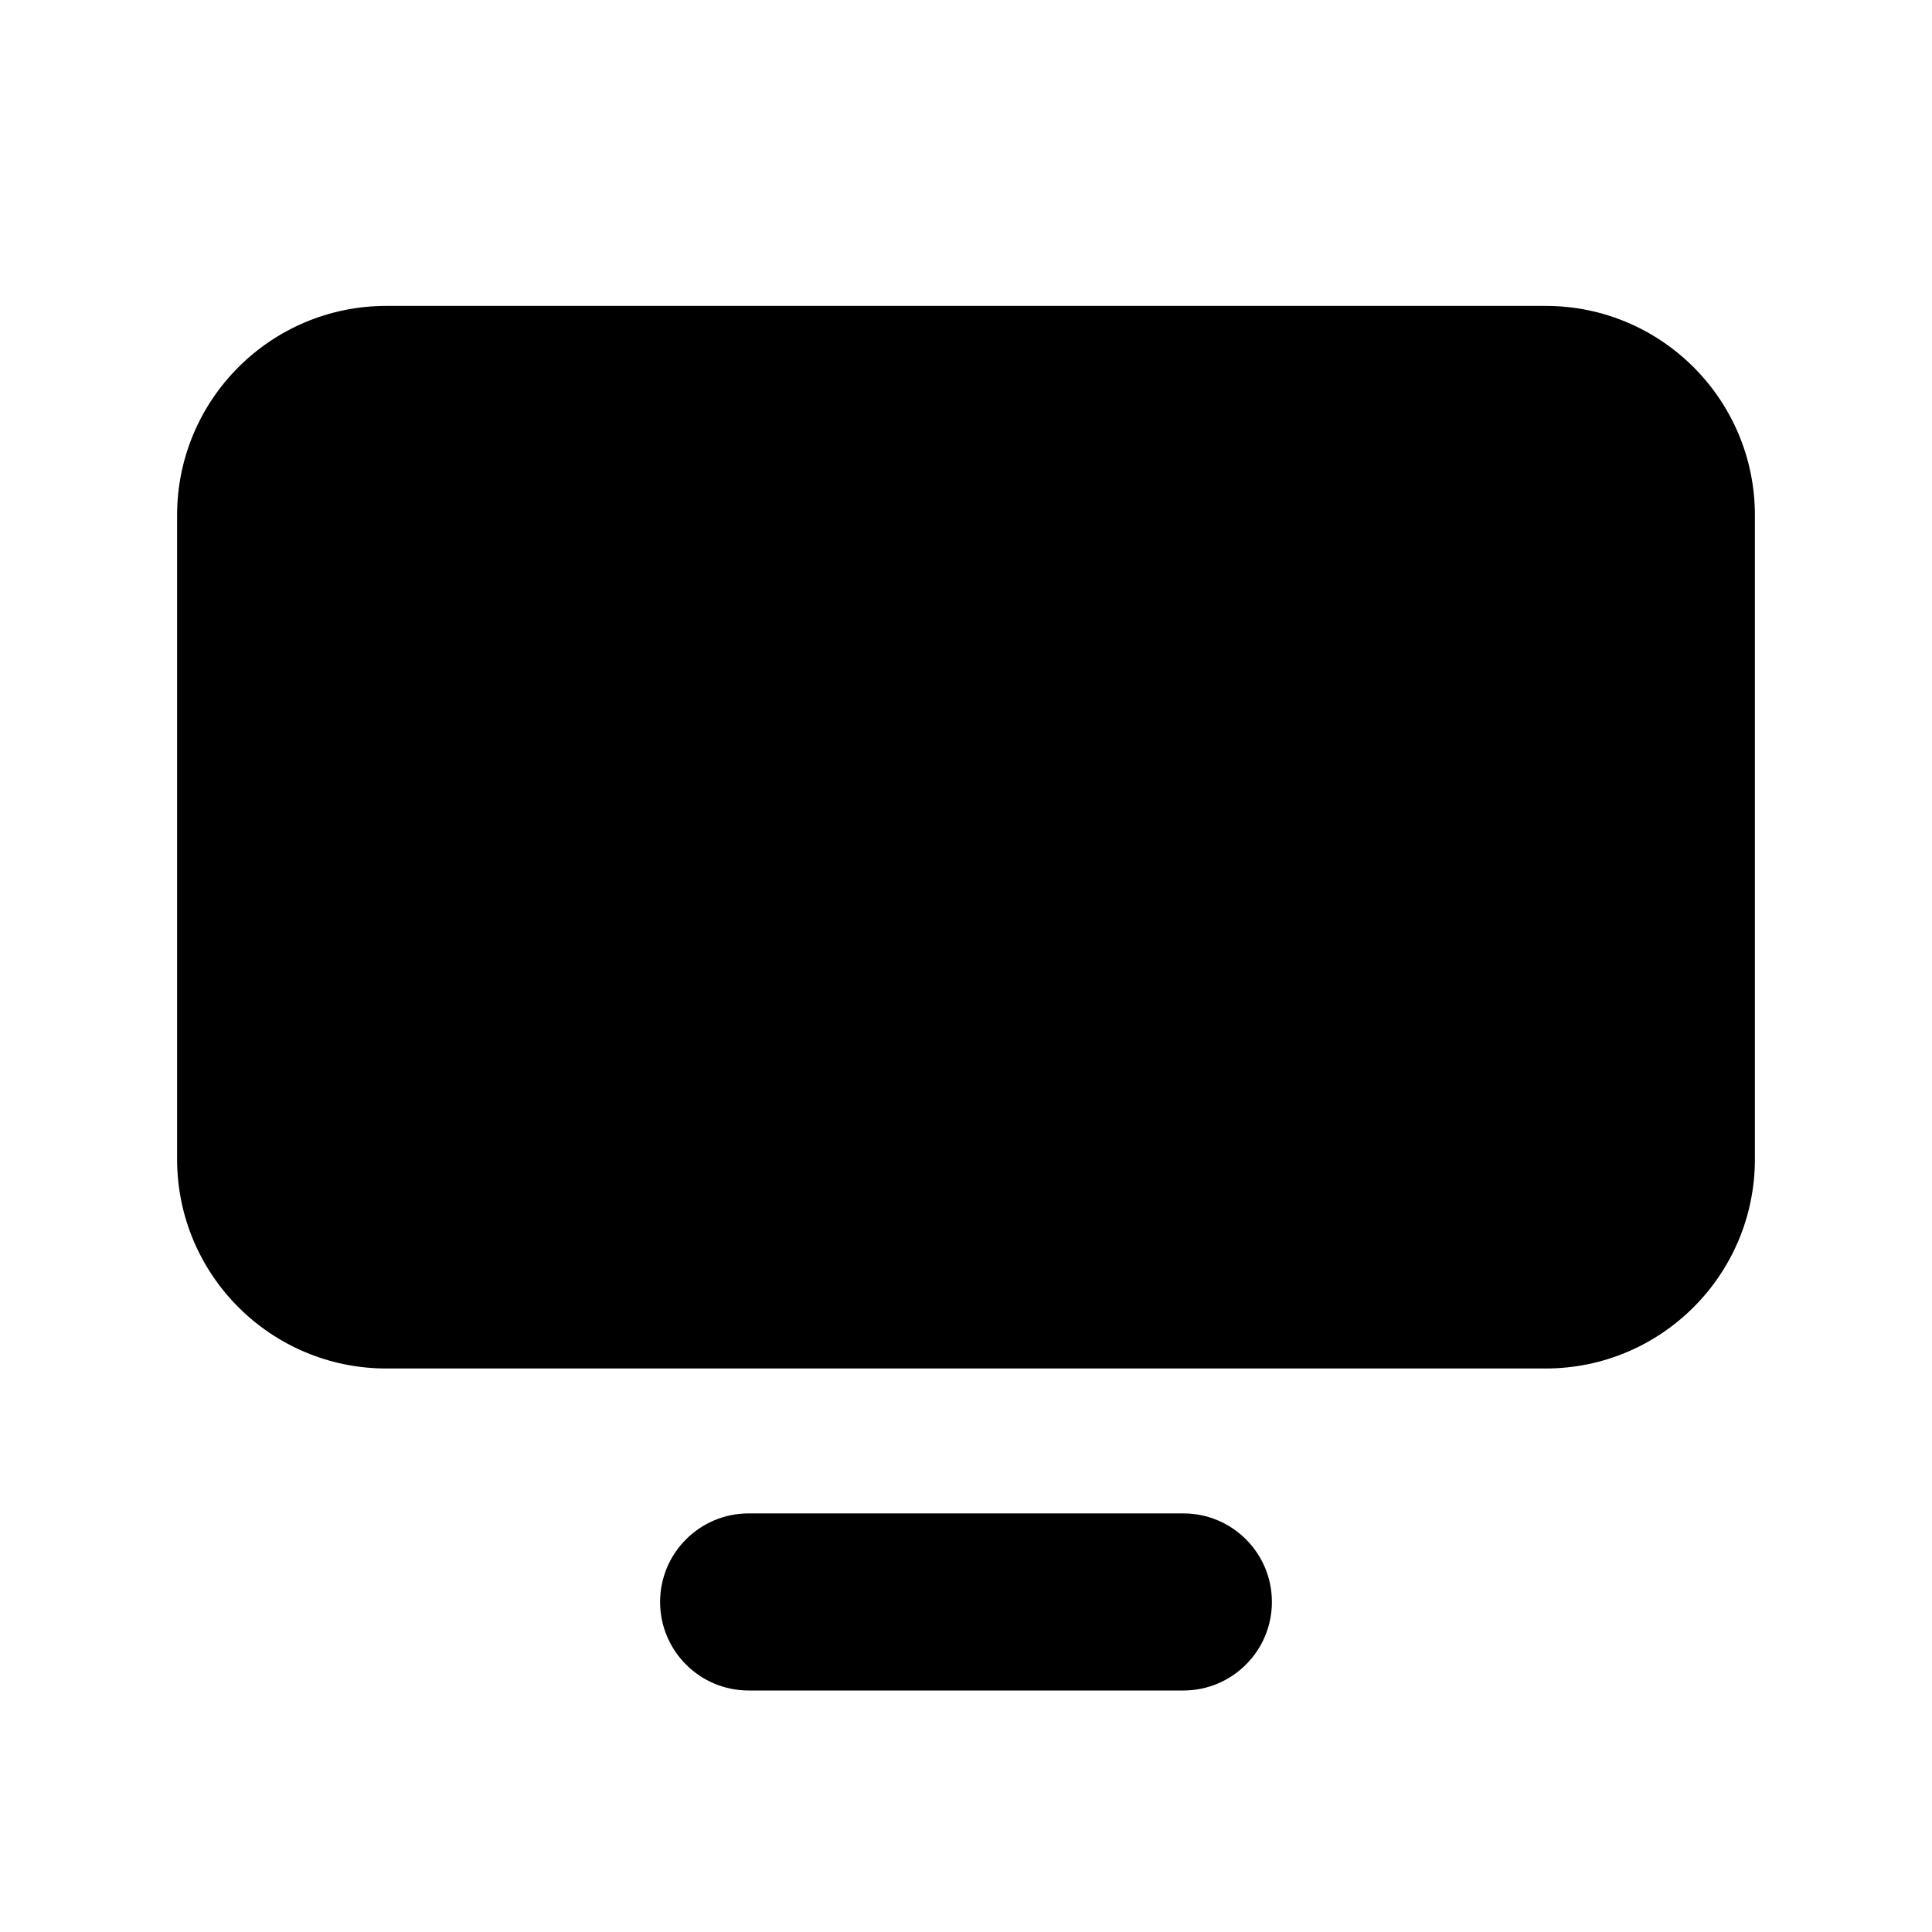
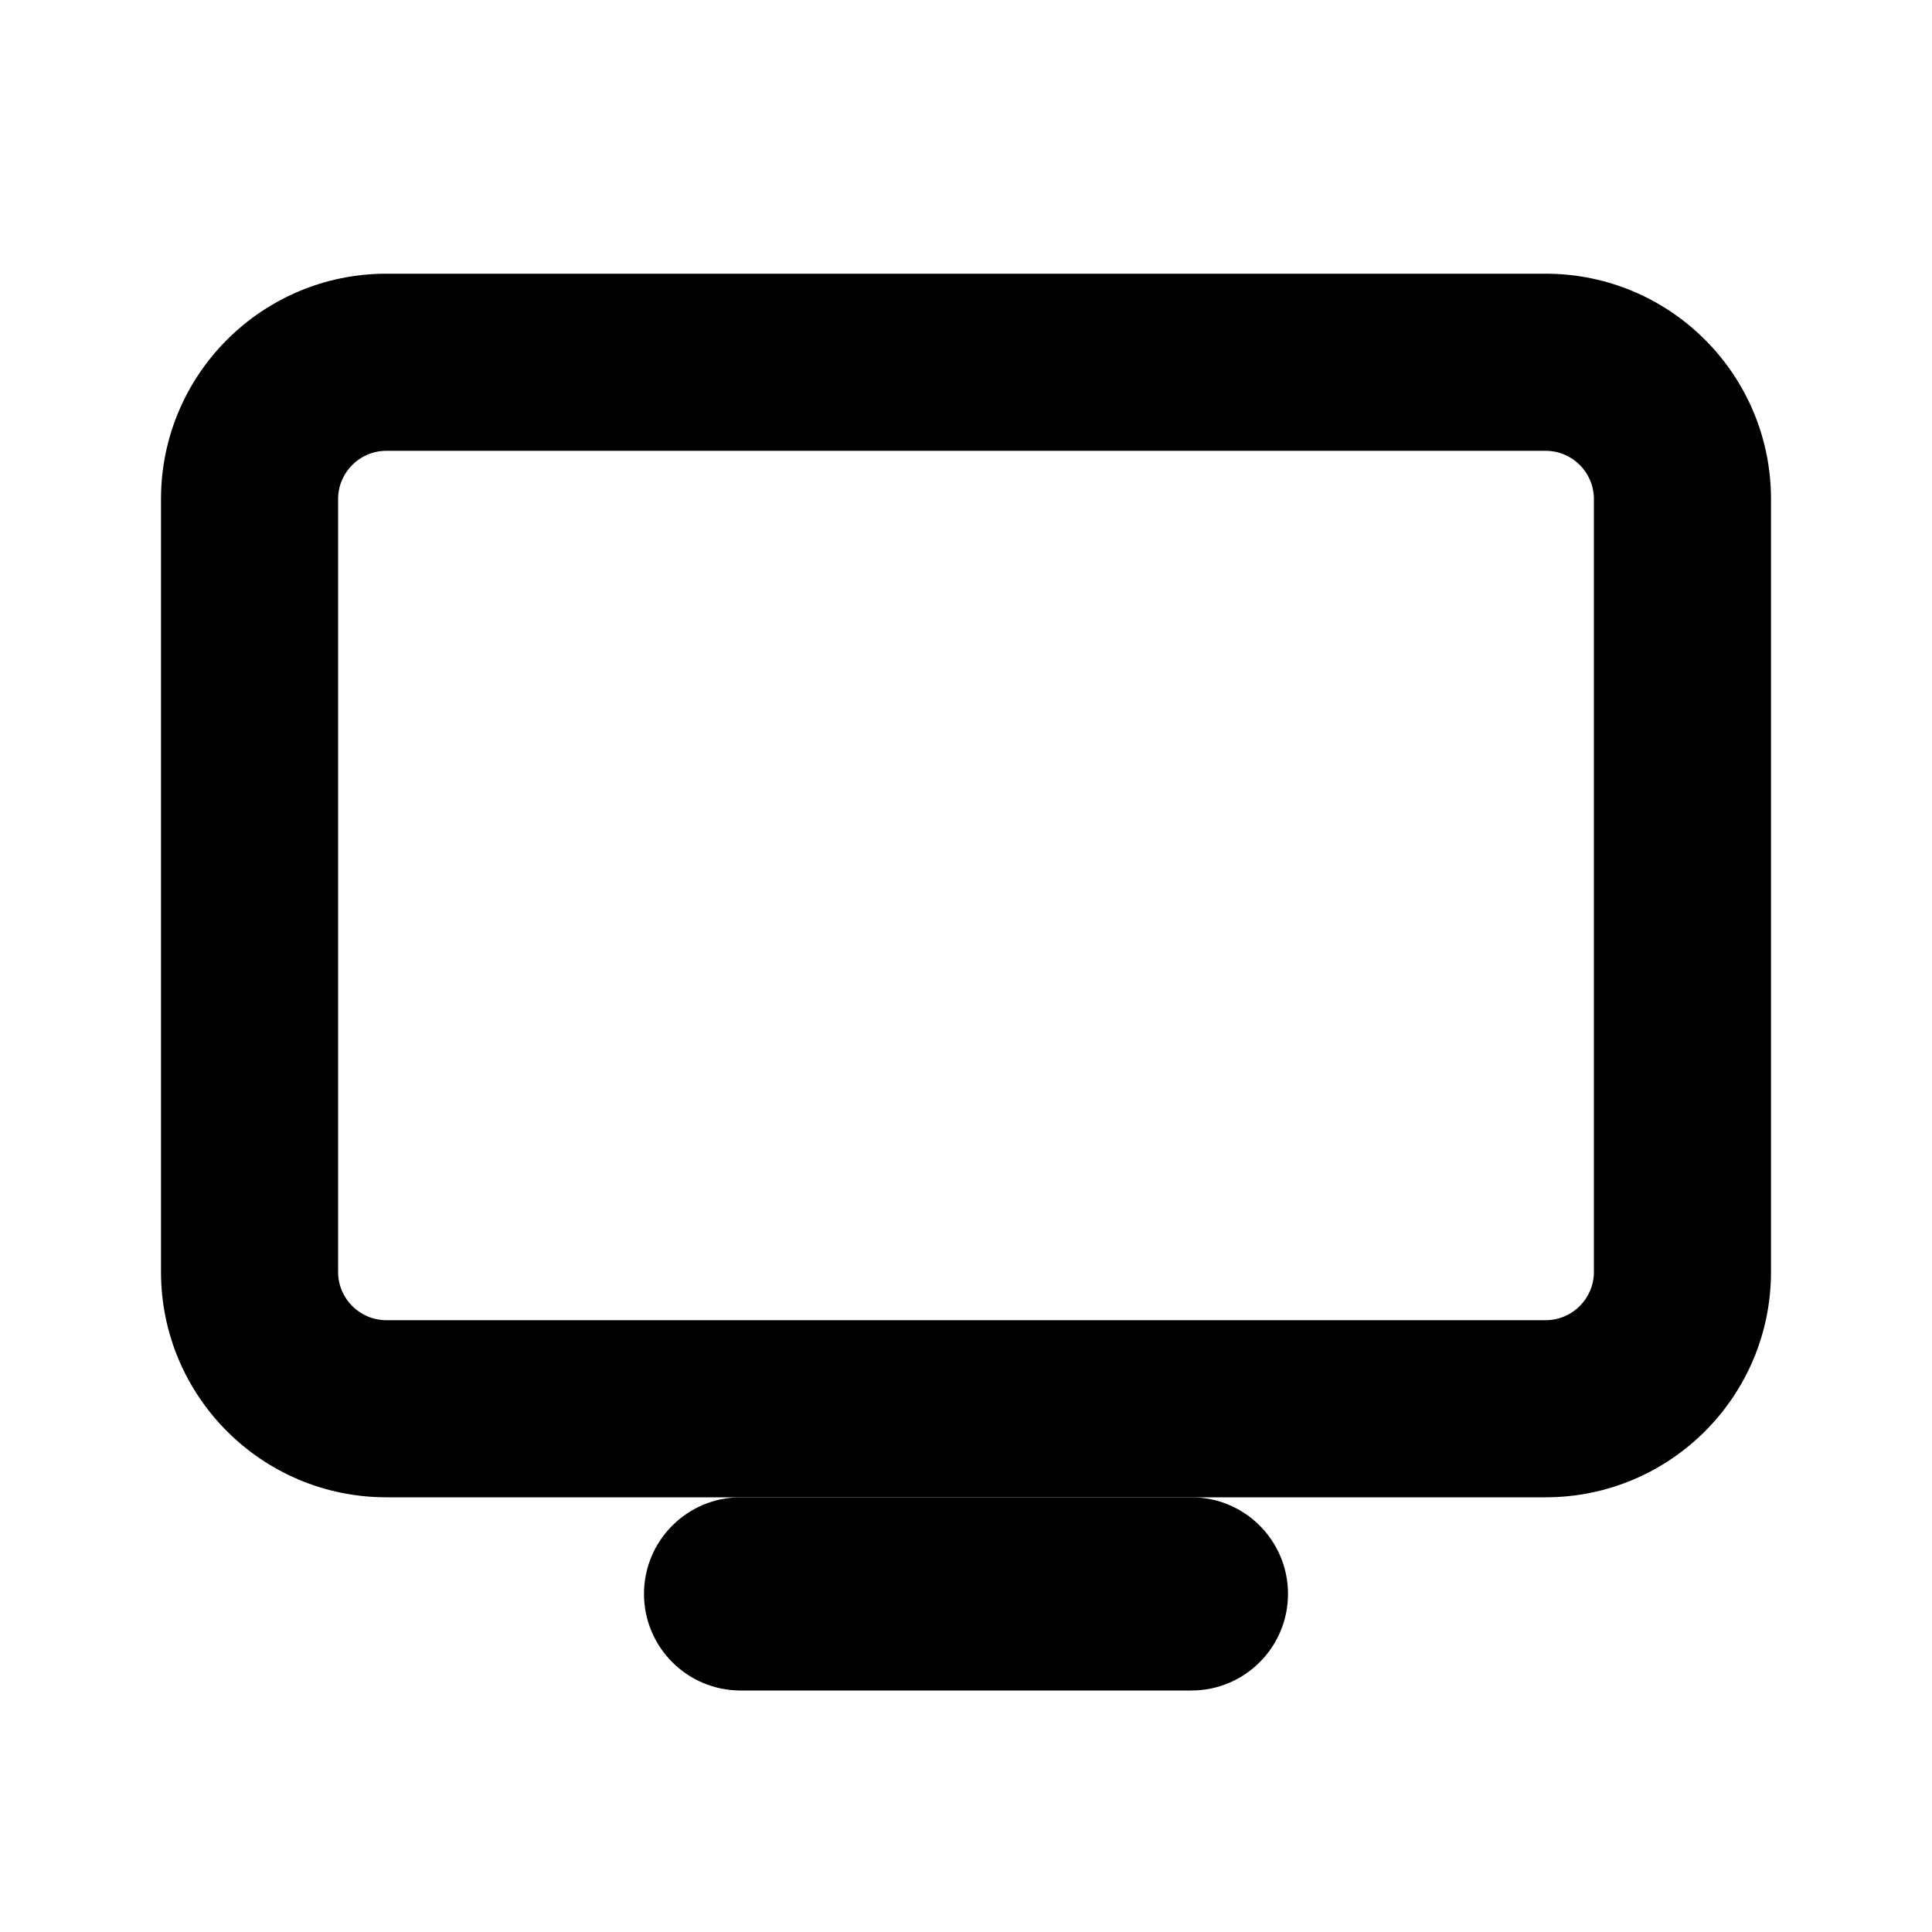
- <svg xmlns="http://www.w3.org/2000/svg" viewBox="0 0 24 24" fill="#000000">
-   <rect x="2.2" y="3.8" width="19.6" height="13.2" rx="2.6" />
-   <rect x="8.2" y="18.8" width="7.6" height="2.2" rx="1.1" />
+ <svg xmlns="http://www.w3.org/2000/svg" viewBox="0 0 24 24" fill="#000000" fill-rule="evenodd">
+   <path d="M4.8 3.4h14.4A2.8 2.8 0 0 1 22 6.2v9.6a2.8 2.8 0 0 1-2.8 2.8H4.8A2.8 2.8 0 0 1 2 15.8V6.2a2.8 2.8 0 0 1 2.8-2.8Zm0 2.2a.6.6 0 0 0-.6.6v9.6a.6.6 0 0 0 .6.6h14.4a.6.6 0 0 0 .6-.6V6.2a.6.6 0 0 0-.6-.6H4.8Z" />
+   <path d="M9.2 18.6h5.6a1.2 1.2 0 0 1 0 2.4H9.2a1.2 1.2 0 0 1 0-2.4Z" />
</svg>
